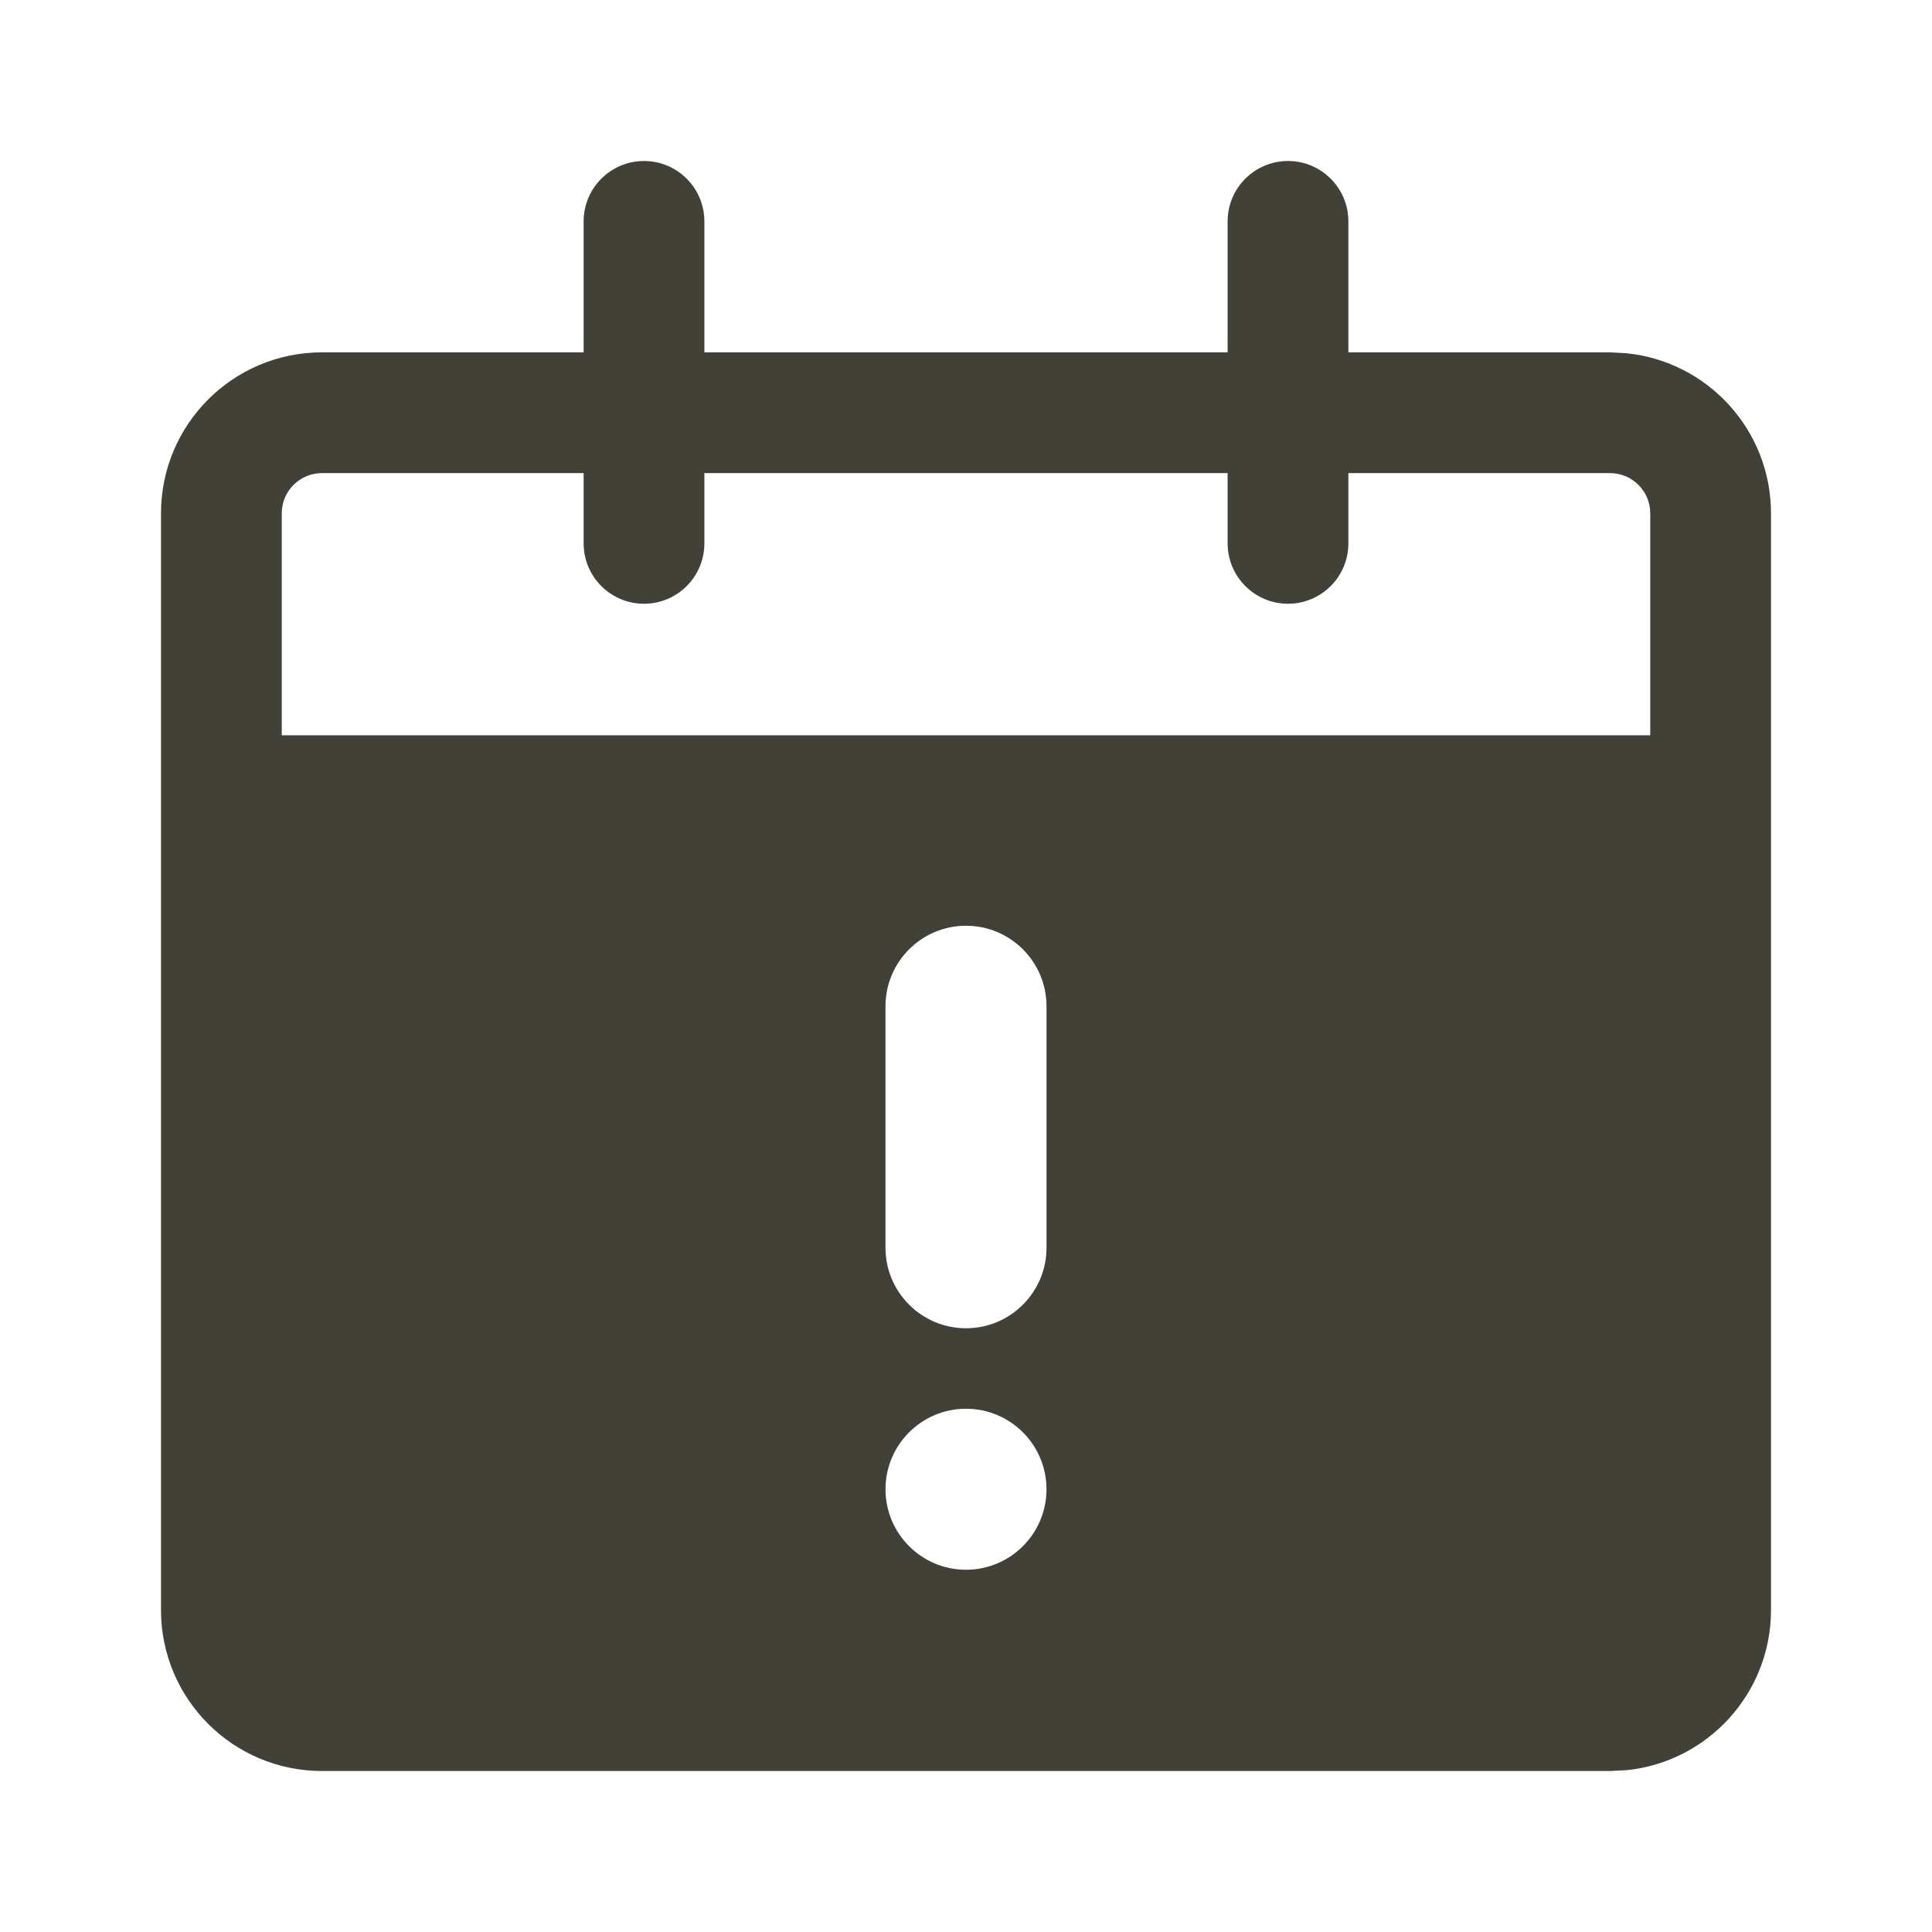
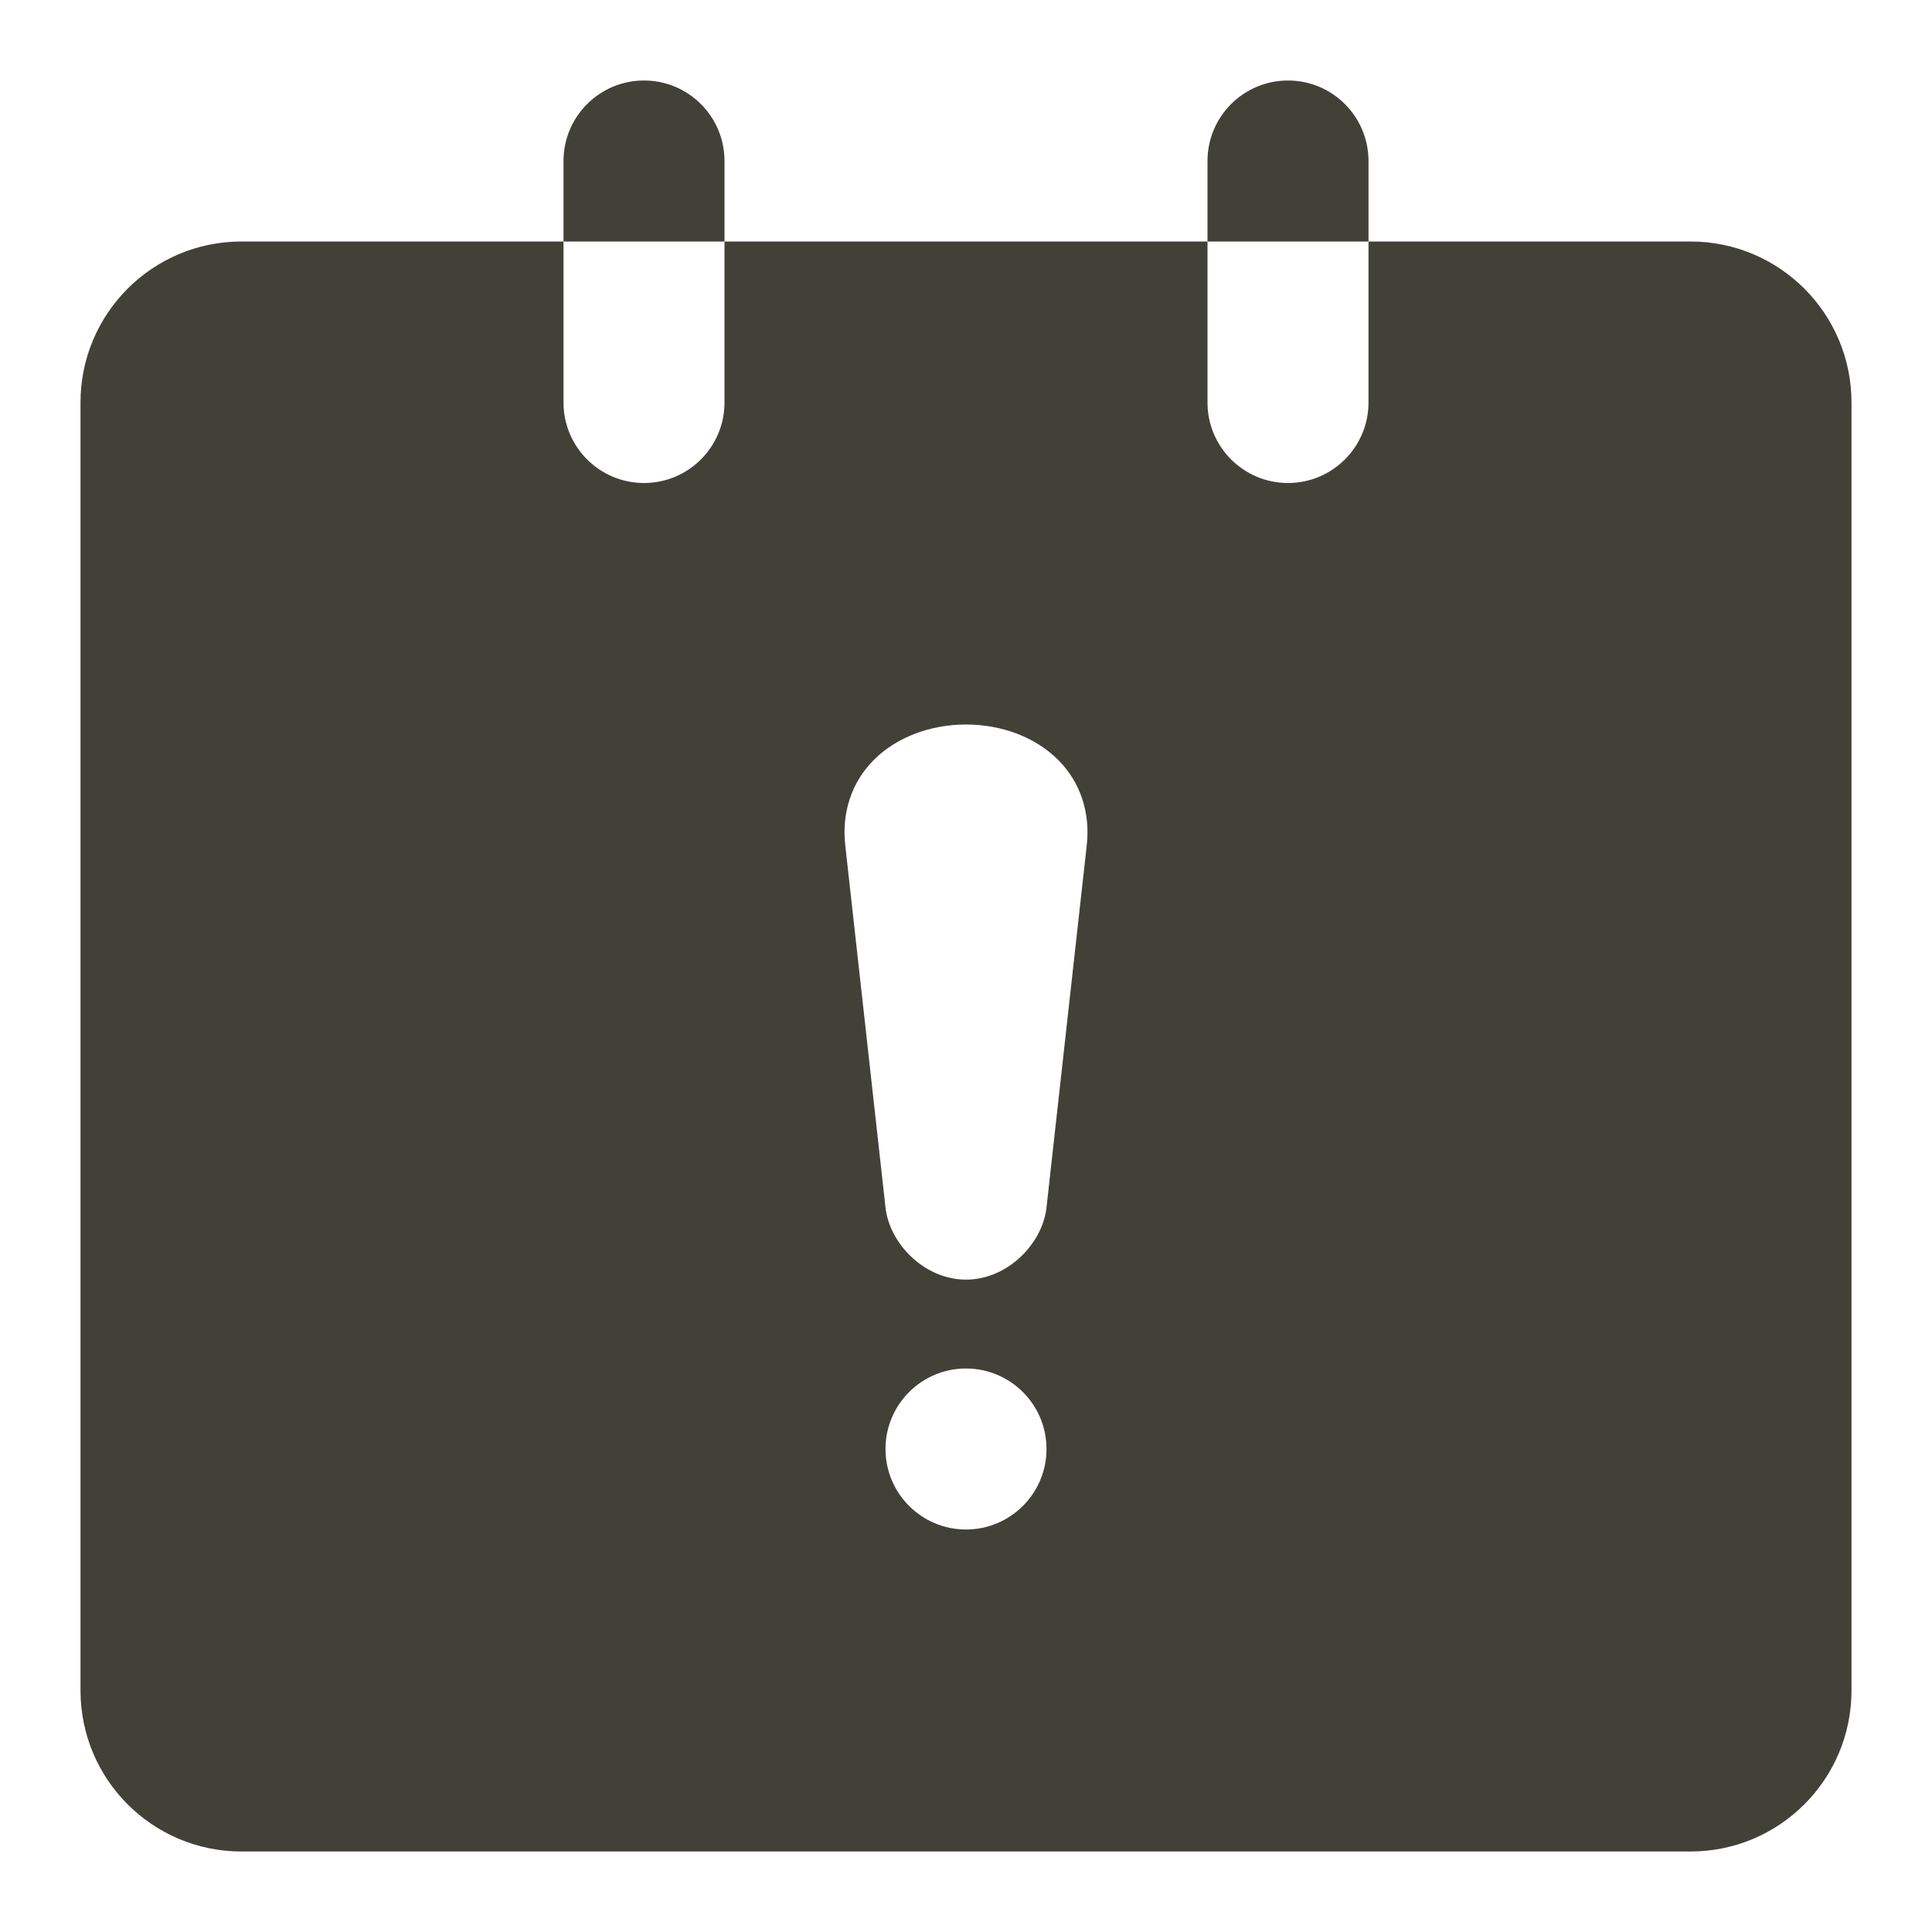
<svg xmlns="http://www.w3.org/2000/svg" width="24" height="24" viewBox="0 0 24 24" fill="none">
-   <path fill-rule="evenodd" clip-rule="evenodd" d="M16 2C16.414 2 16.75 2.336 16.75 2.75V4.377H20L20.204 4.388C21.213 4.49 22 5.341 22 6.377V20C22 21.036 21.213 21.888 20.204 21.99L20 22H4C2.895 22 2 21.105 2 20V6.377C2 5.272 2.895 4.377 4 4.377H7.25V2.75C7.25 2.336 7.586 2 8 2C8.414 2 8.75 2.336 8.75 2.75V4.377H15.25V2.75C15.25 2.336 15.586 2 16 2ZM12 17.5C11.448 17.5 11 17.948 11 18.5C11 19.052 11.448 19.5 12 19.5C12.552 19.5 13 19.052 13 18.5C13 17.948 12.552 17.5 12 17.5ZM12 11.5C11.448 11.5 11 11.948 11 12.5V15.5C11 16.052 11.448 16.5 12 16.5C12.552 16.5 13 16.052 13 15.5V12.5C13 11.948 12.552 11.5 12 11.5ZM4 5.877C3.724 5.877 3.5 6.101 3.5 6.377V9.134H20.5V6.377C20.5 6.101 20.276 5.877 20 5.877H16.75V6.75C16.75 7.164 16.414 7.5 16 7.5C15.586 7.5 15.25 7.164 15.25 6.75V5.877H8.75V6.75C8.75 7.164 8.414 7.5 8 7.5C7.586 7.5 7.25 7.164 7.25 6.75V5.877H4Z" fill="#424138" />
+   <path fill-rule="evenodd" clip-rule="evenodd" d="M7 5C7 5.552 7.448 6 8 6C8.552 6 9 5.552 9 5V3H15V5C15 5.552 15.448 6 16 6C16.552 6 17 5.552 17 5V3H21C22.105 3 23 3.895 23 5V21C23 22.105 22.105 23 21 23H3C1.895 23 1 22.105 1 21V5C1 3.895 1.895 3 3 3H7V5ZM12 17C11.448 17 11 17.448 11 18C11 18.552 11.448 19 12 19C12.552 19 13 18.552 13 18C13 17.448 12.552 17 12 17ZM12 9C11.557 9 11.137 9.158 10.856 9.439C10.574 9.721 10.455 10.102 10.5 10.5C10.508 10.575 10.517 10.65 10.525 10.725C10.675 12.075 10.825 13.425 10.975 14.775C10.983 14.85 10.992 14.925 11 15C11.027 15.237 11.156 15.465 11.343 15.633C11.531 15.801 11.762 15.896 12 15.896C12.238 15.896 12.469 15.801 12.657 15.633C12.844 15.465 12.973 15.237 13 15C13.008 14.925 13.017 14.85 13.025 14.775C13.175 13.425 13.325 12.075 13.475 10.725C13.483 10.65 13.492 10.575 13.5 10.5C13.545 10.102 13.426 9.721 13.144 9.439C12.863 9.158 12.443 9 12 9Z" fill="#424138" />
+   <path d="M8 1C8.552 1 9 1.448 9 2V3H7V2C7 1.448 7.448 1 8 1Z" fill="#424138" />
+   <path d="M16 1C16.552 1 17 1.448 17 2V3H15V2C15 1.448 15.448 1 16 1Z" fill="#424138" />
</svg>
